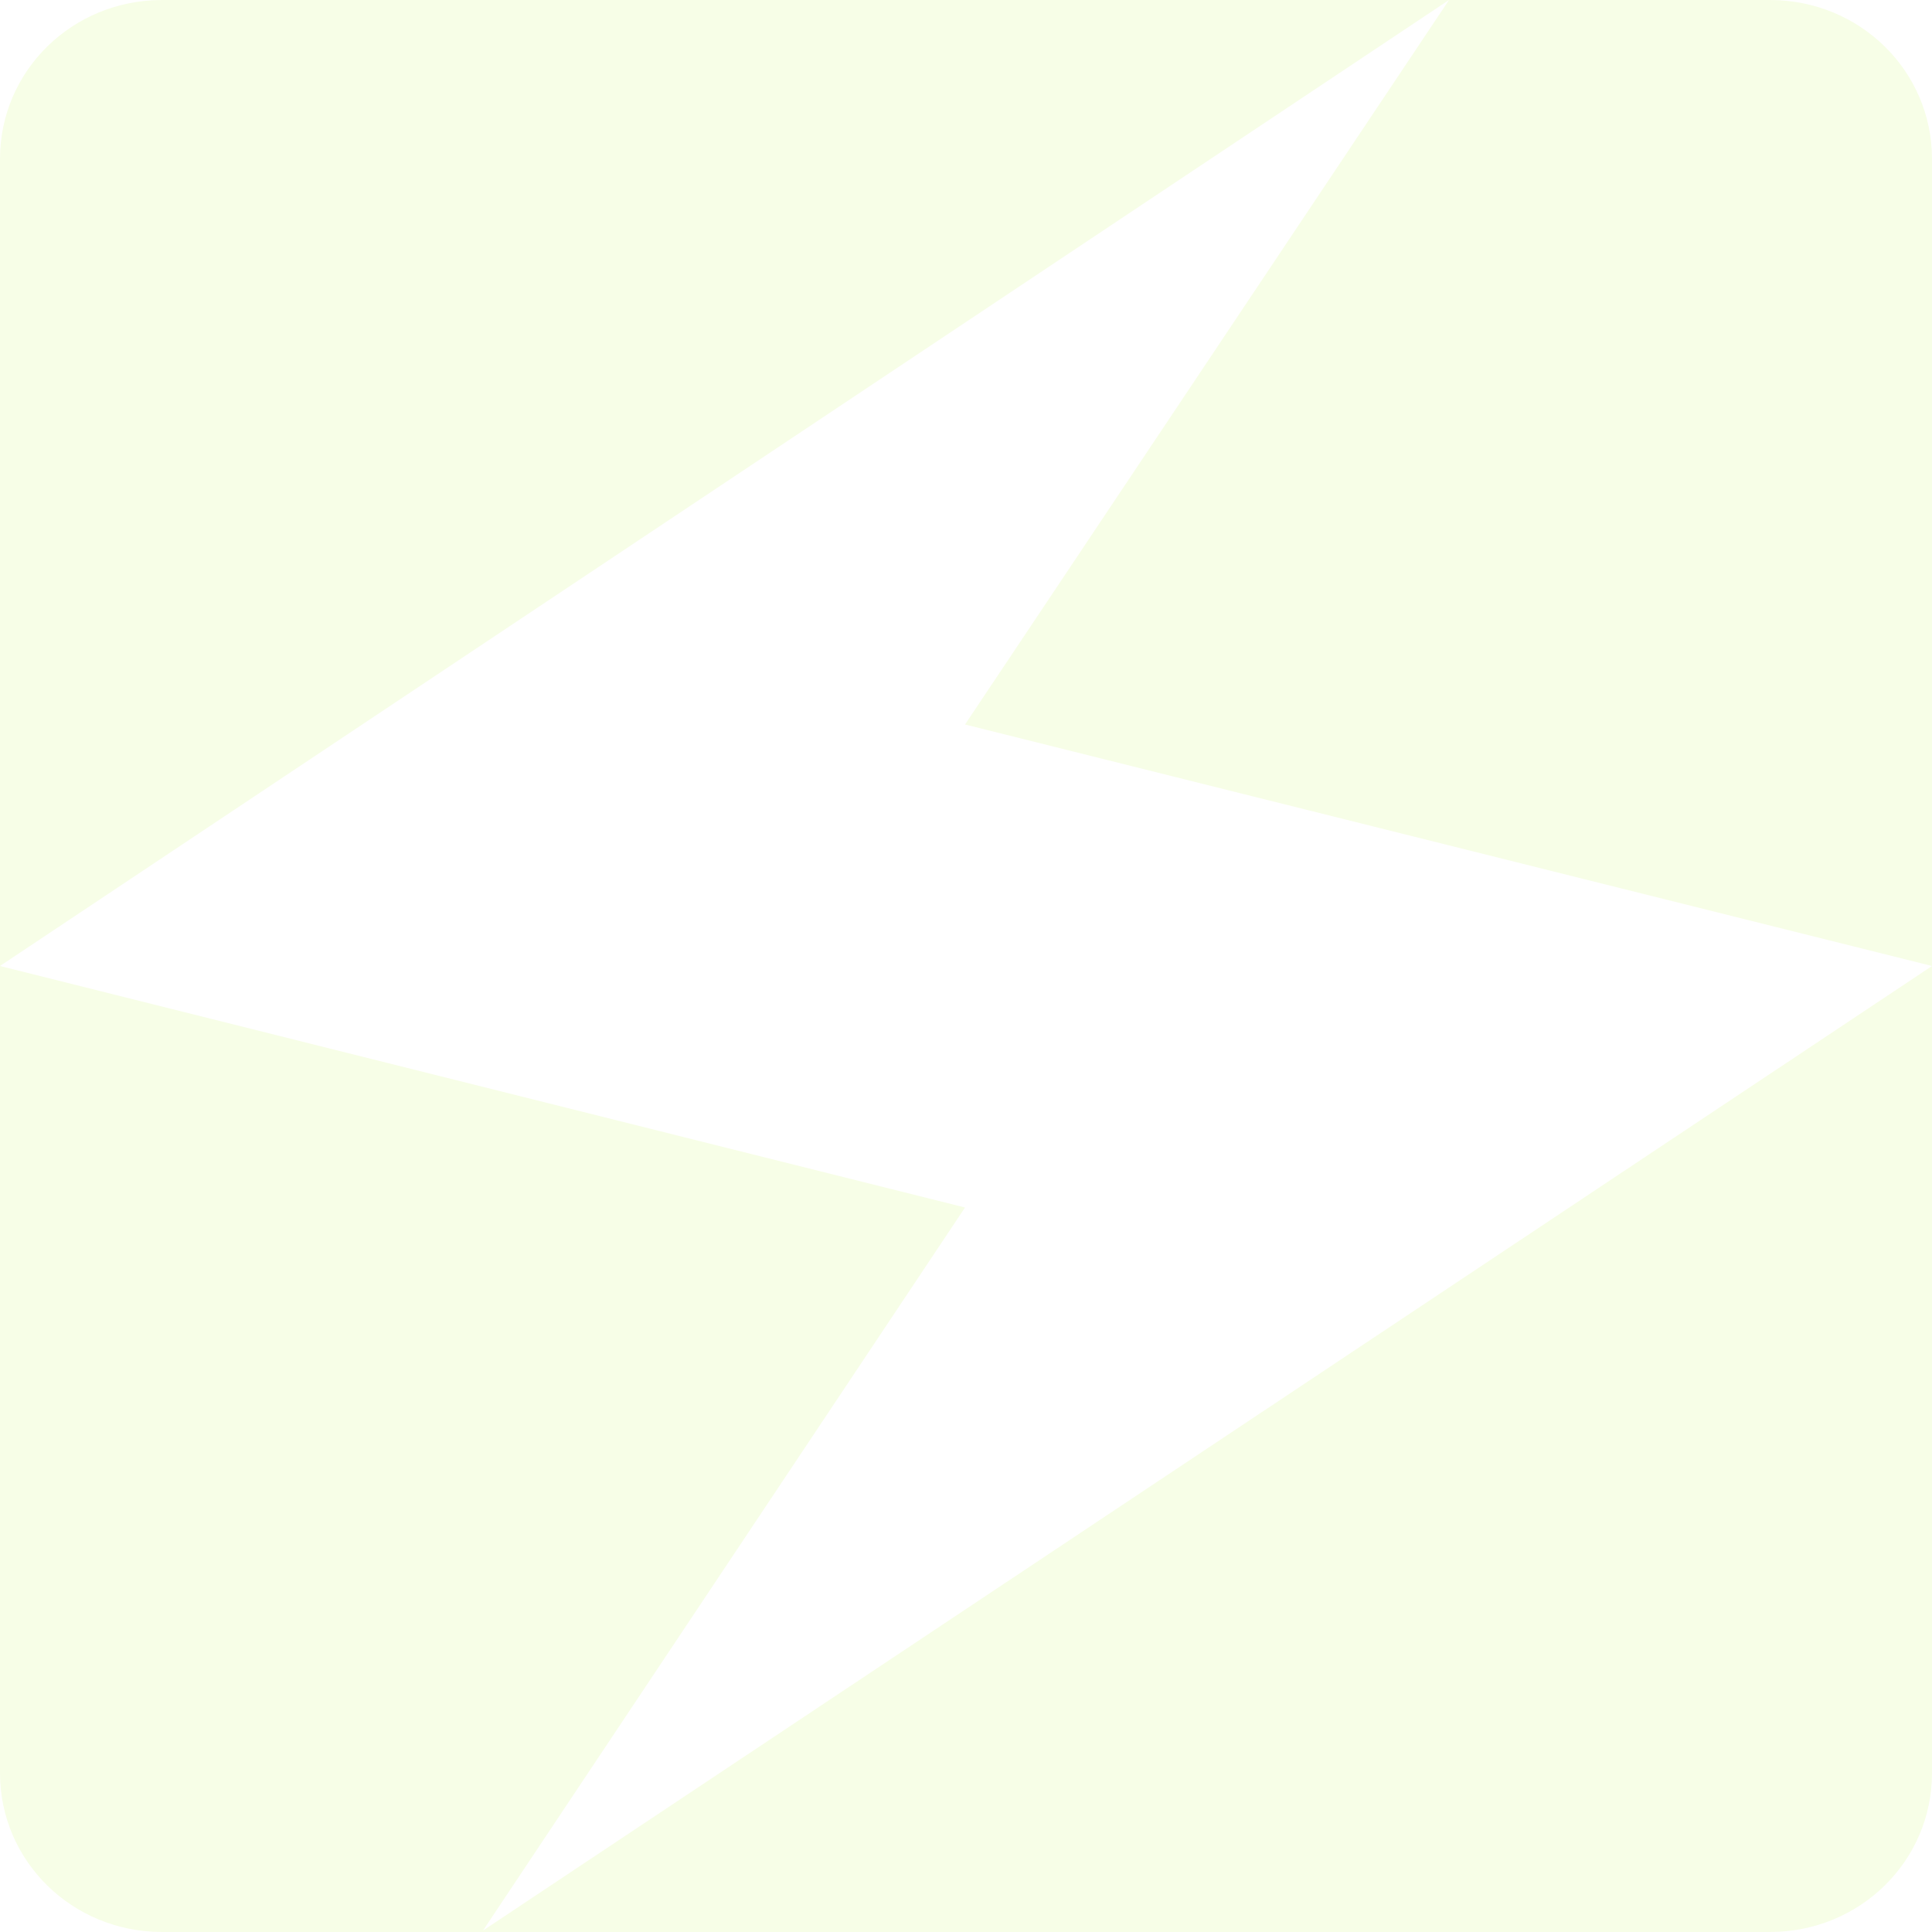
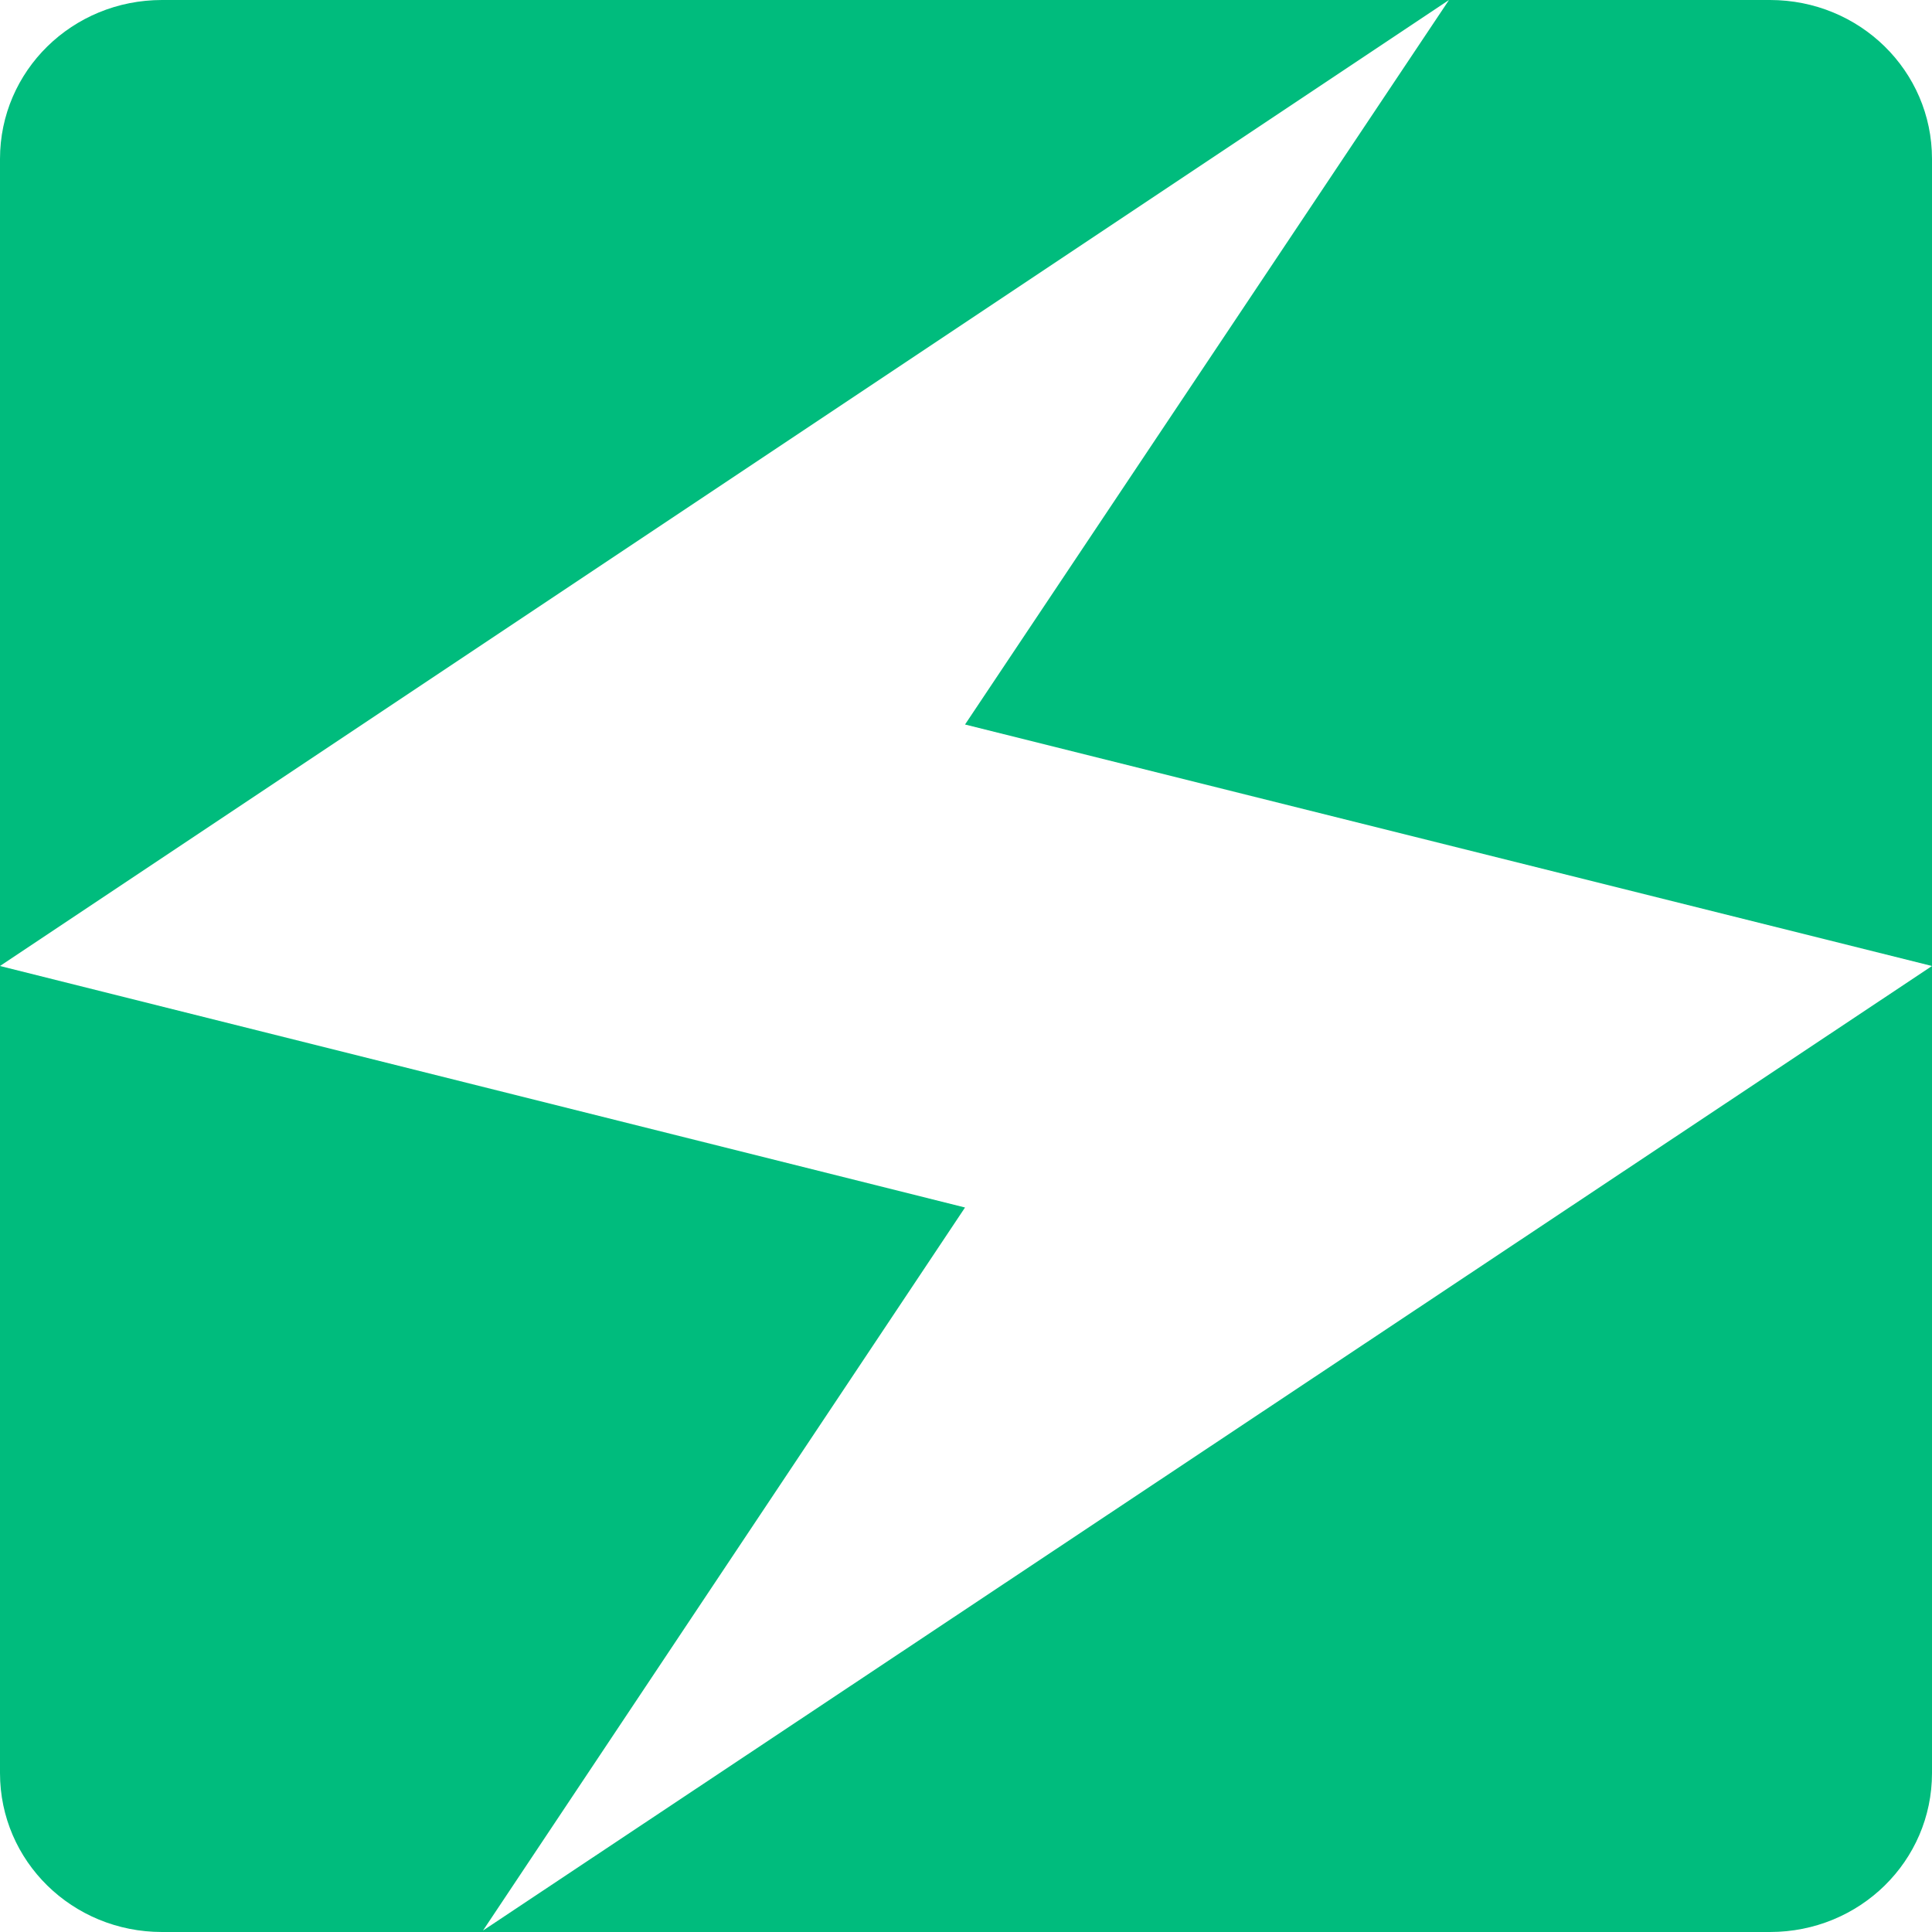
<svg xmlns="http://www.w3.org/2000/svg" viewBox="0 0 16 16" style="display:inline;enable-background:new" version="1.0" id="svg11300" height="16" width="16">
  <defs id="defs9" />
-   <path id="rect43-3" style="fill:#f7fee7;fill-opacity:1;stroke-width:0.152;marker:none" d="M 1.342 0 C 0.598 0 0 0.587 0 1.316 L 0 1.623 L 0 8 L 12 0 L 1.342 0 z M 12 0 L 7.992 6 L 16 8 L 16 1.623 L 16 1.316 C 16 0.587 15.402 1.4802959e-16 14.658 0 L 12 0 z M 16 8 L 4 15.988 L 7.992 10 L 0 8 L 0 14.377 L 0 14.684 C 0 15.413 0.598 16 1.342 16 L 14.658 16 C 15.402 16 16 15.413 16 14.684 L 16 14.377 L 16 8 z " />
+   <path id="rect43-3" style="fill:#00bc7d;fill-opacity:1;stroke-width:0.152;marker:none" d="M 1.342 0 C 0.598 0 0 0.587 0 1.316 L 0 1.623 L 0 8 L 12 0 L 1.342 0 z M 12 0 L 7.992 6 L 16 8 L 16 1.623 L 16 1.316 C 16 0.587 15.402 1.4802959e-16 14.658 0 L 12 0 z M 16 8 L 4 15.988 L 7.992 10 L 0 8 L 0 14.377 L 0 14.684 C 0 15.413 0.598 16 1.342 16 L 14.658 16 C 15.402 16 16 15.413 16 14.684 L 16 14.377 L 16 8 z " />
</svg>
